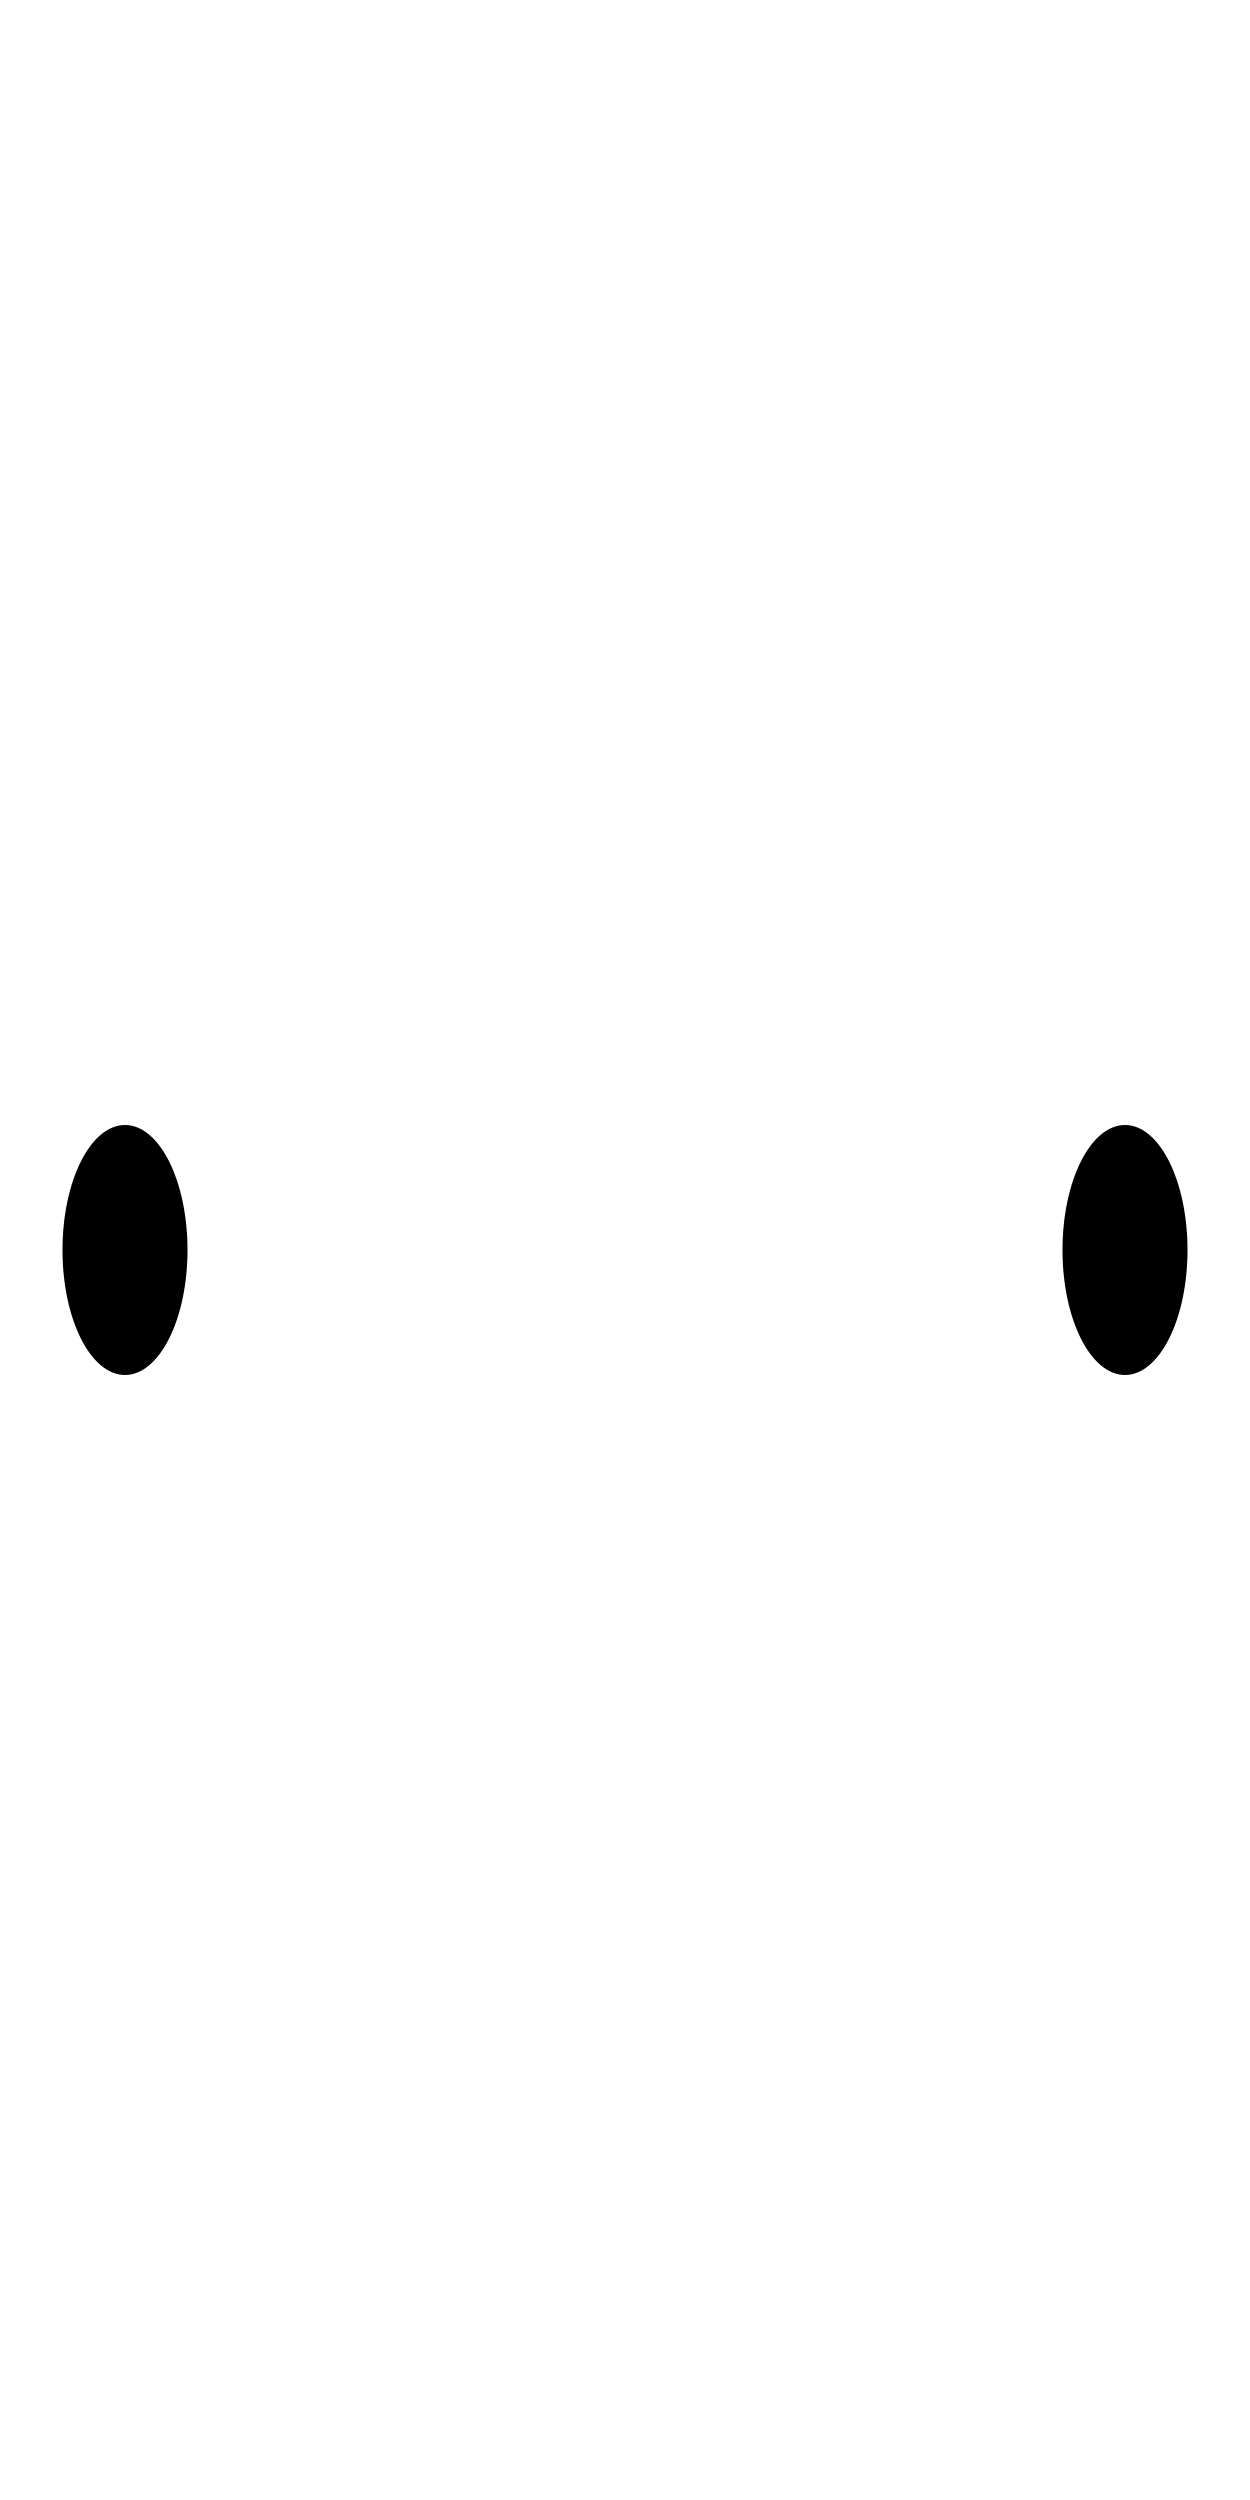
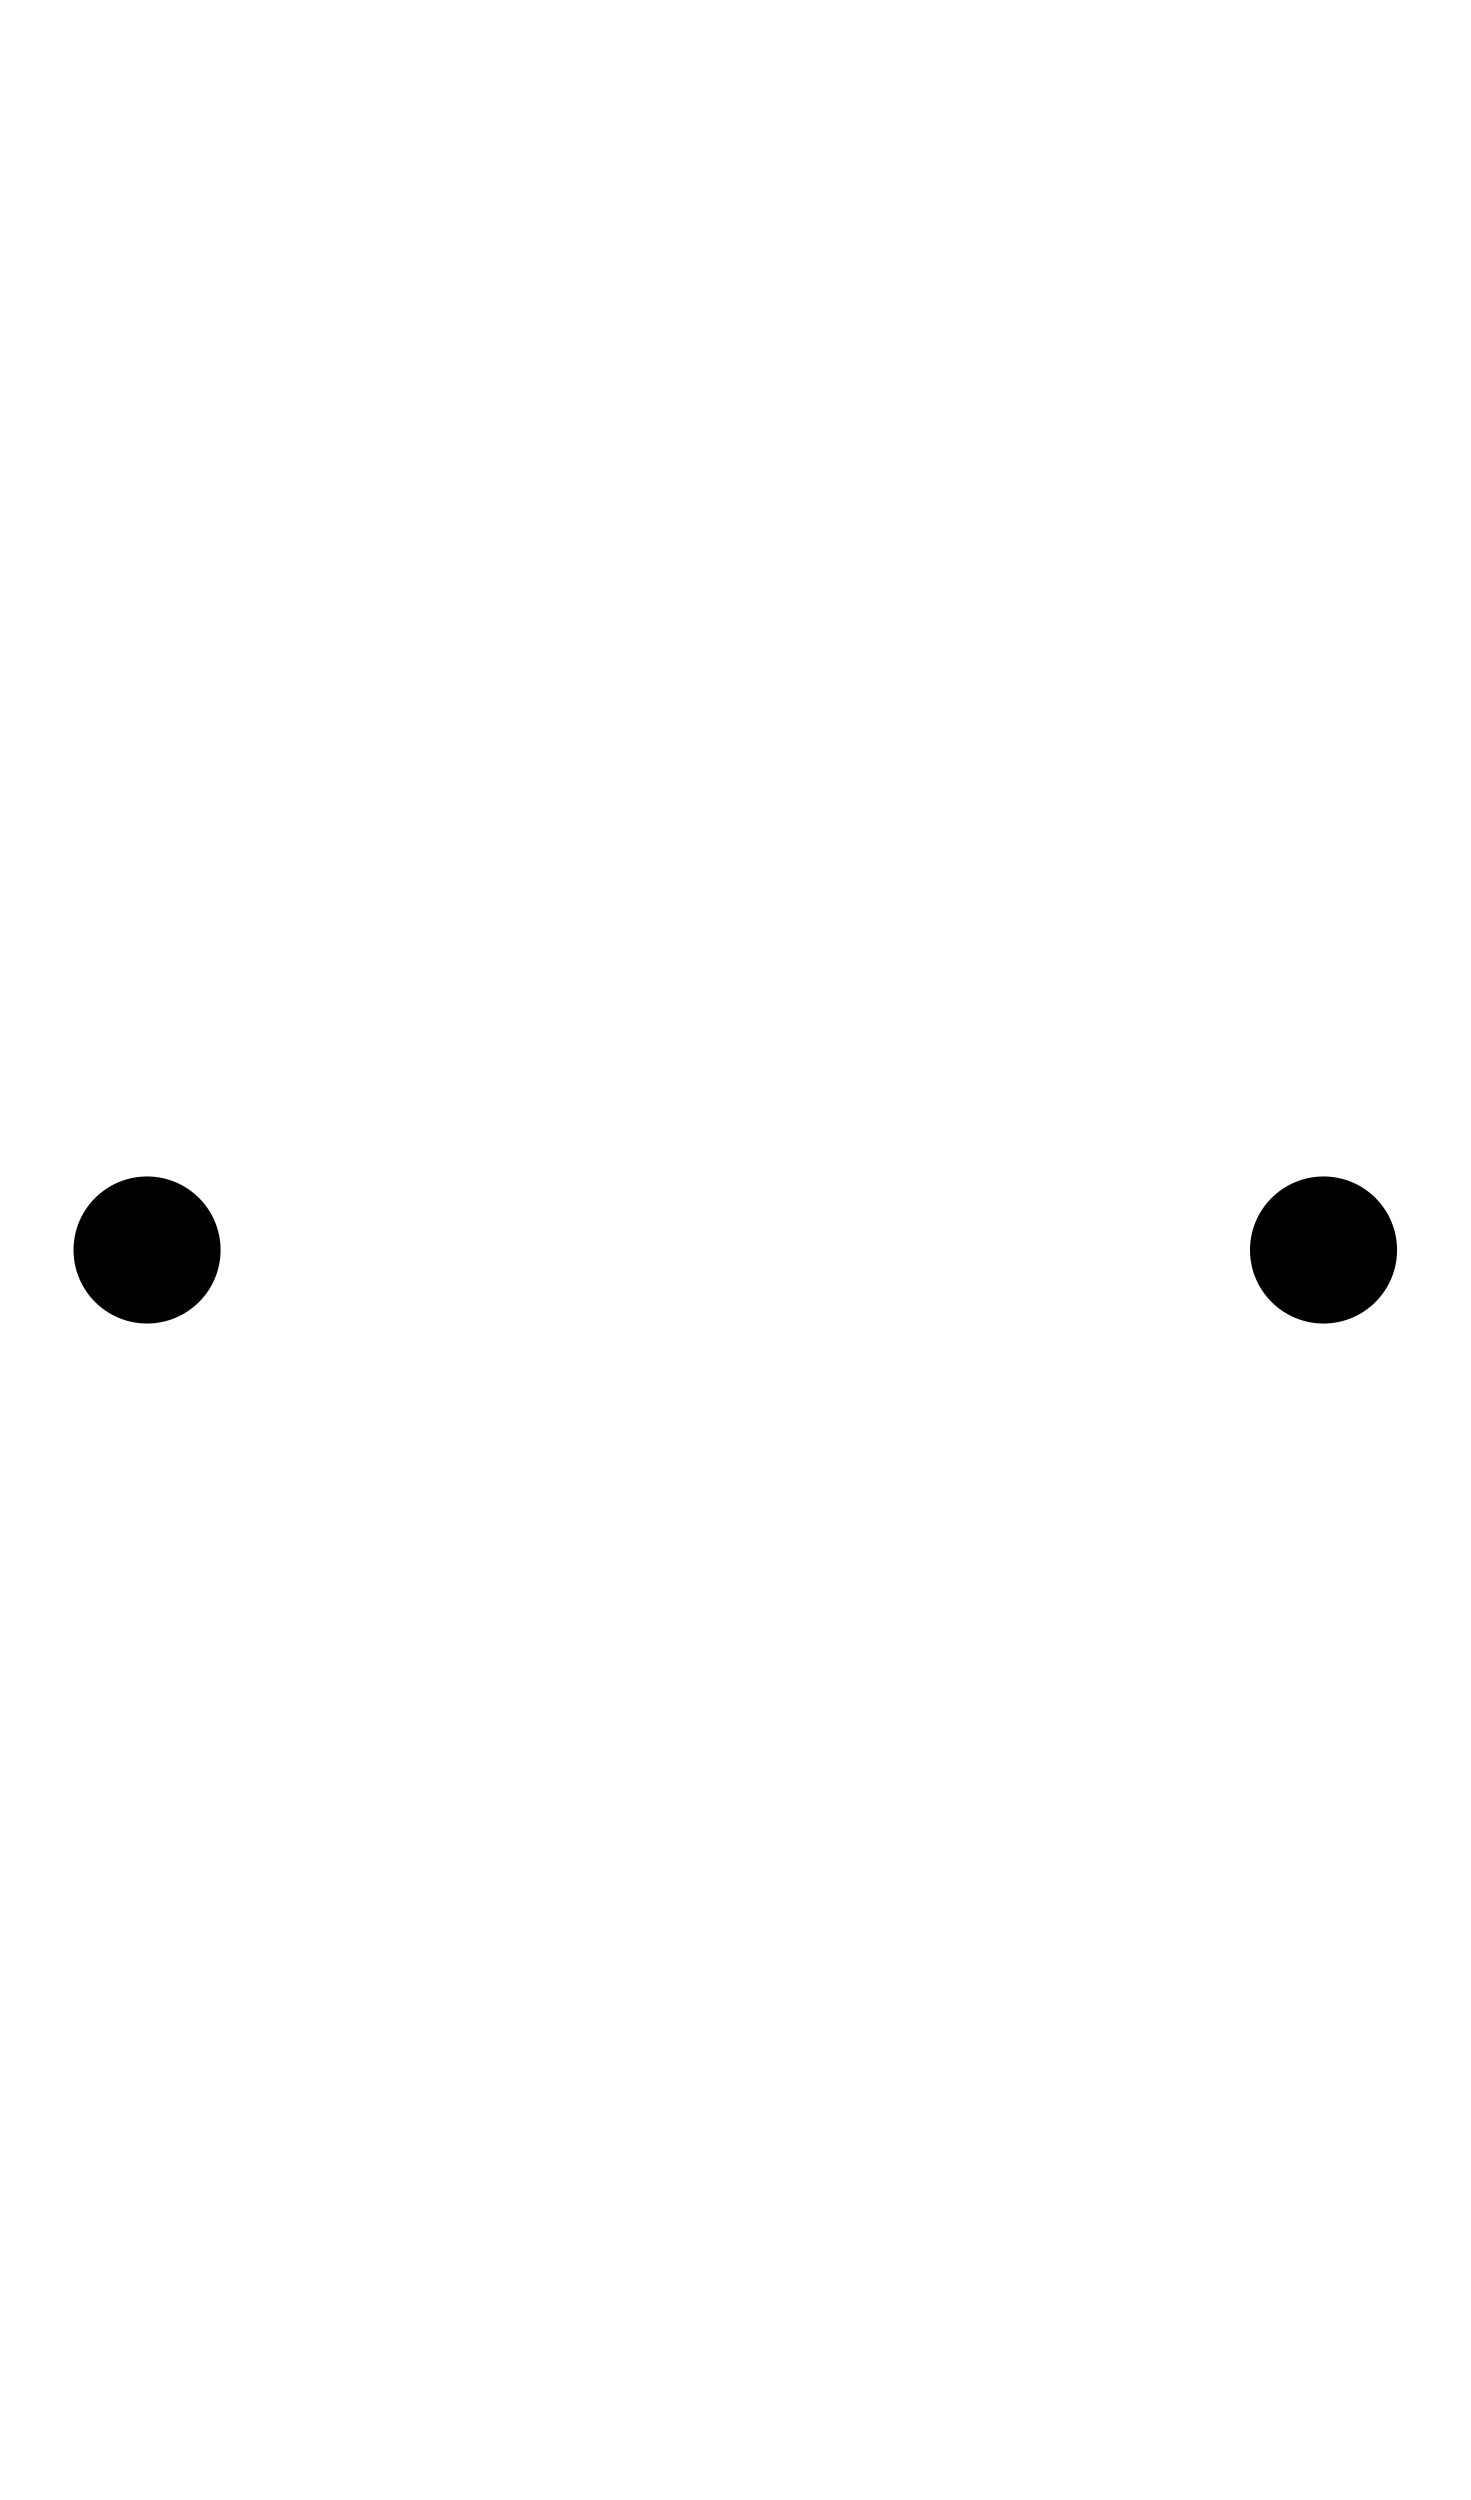
- <svg xmlns="http://www.w3.org/2000/svg" width="500" height="1000">
-   <path d="M 50 400 A 25 25 0 0 0 25 425 A 25 25 0 0 0 50 450 A 25 25 0 0 0 75 425 A 25 25 0 0 0 50 400 z M 450 400 A 25 25 0 0 0 425 425 A 25 25 0 0 0 450 450 A 25 25 0 0 0 475 425 A 25 25 0 0 0 450 400 z " transform="matrix(1,0,0,2,0,-350)" />
+ <svg xmlns="http://www.w3.org/2000/svg" width="500" height="850">
+   <path d="M 50 400 A 25 25 0 0 0 25 425 A 25 25 0 0 0 50 450 A 25 25 0 0 0 75 425 A 25 25 0 0 0 50 400 z M 450 400 A 25 25 0 0 0 425 425 A 25 25 0 0 0 450 450 A 25 25 0 0 0 475 425 A 25 25 0 0 0 450 400 z " />
</svg>
